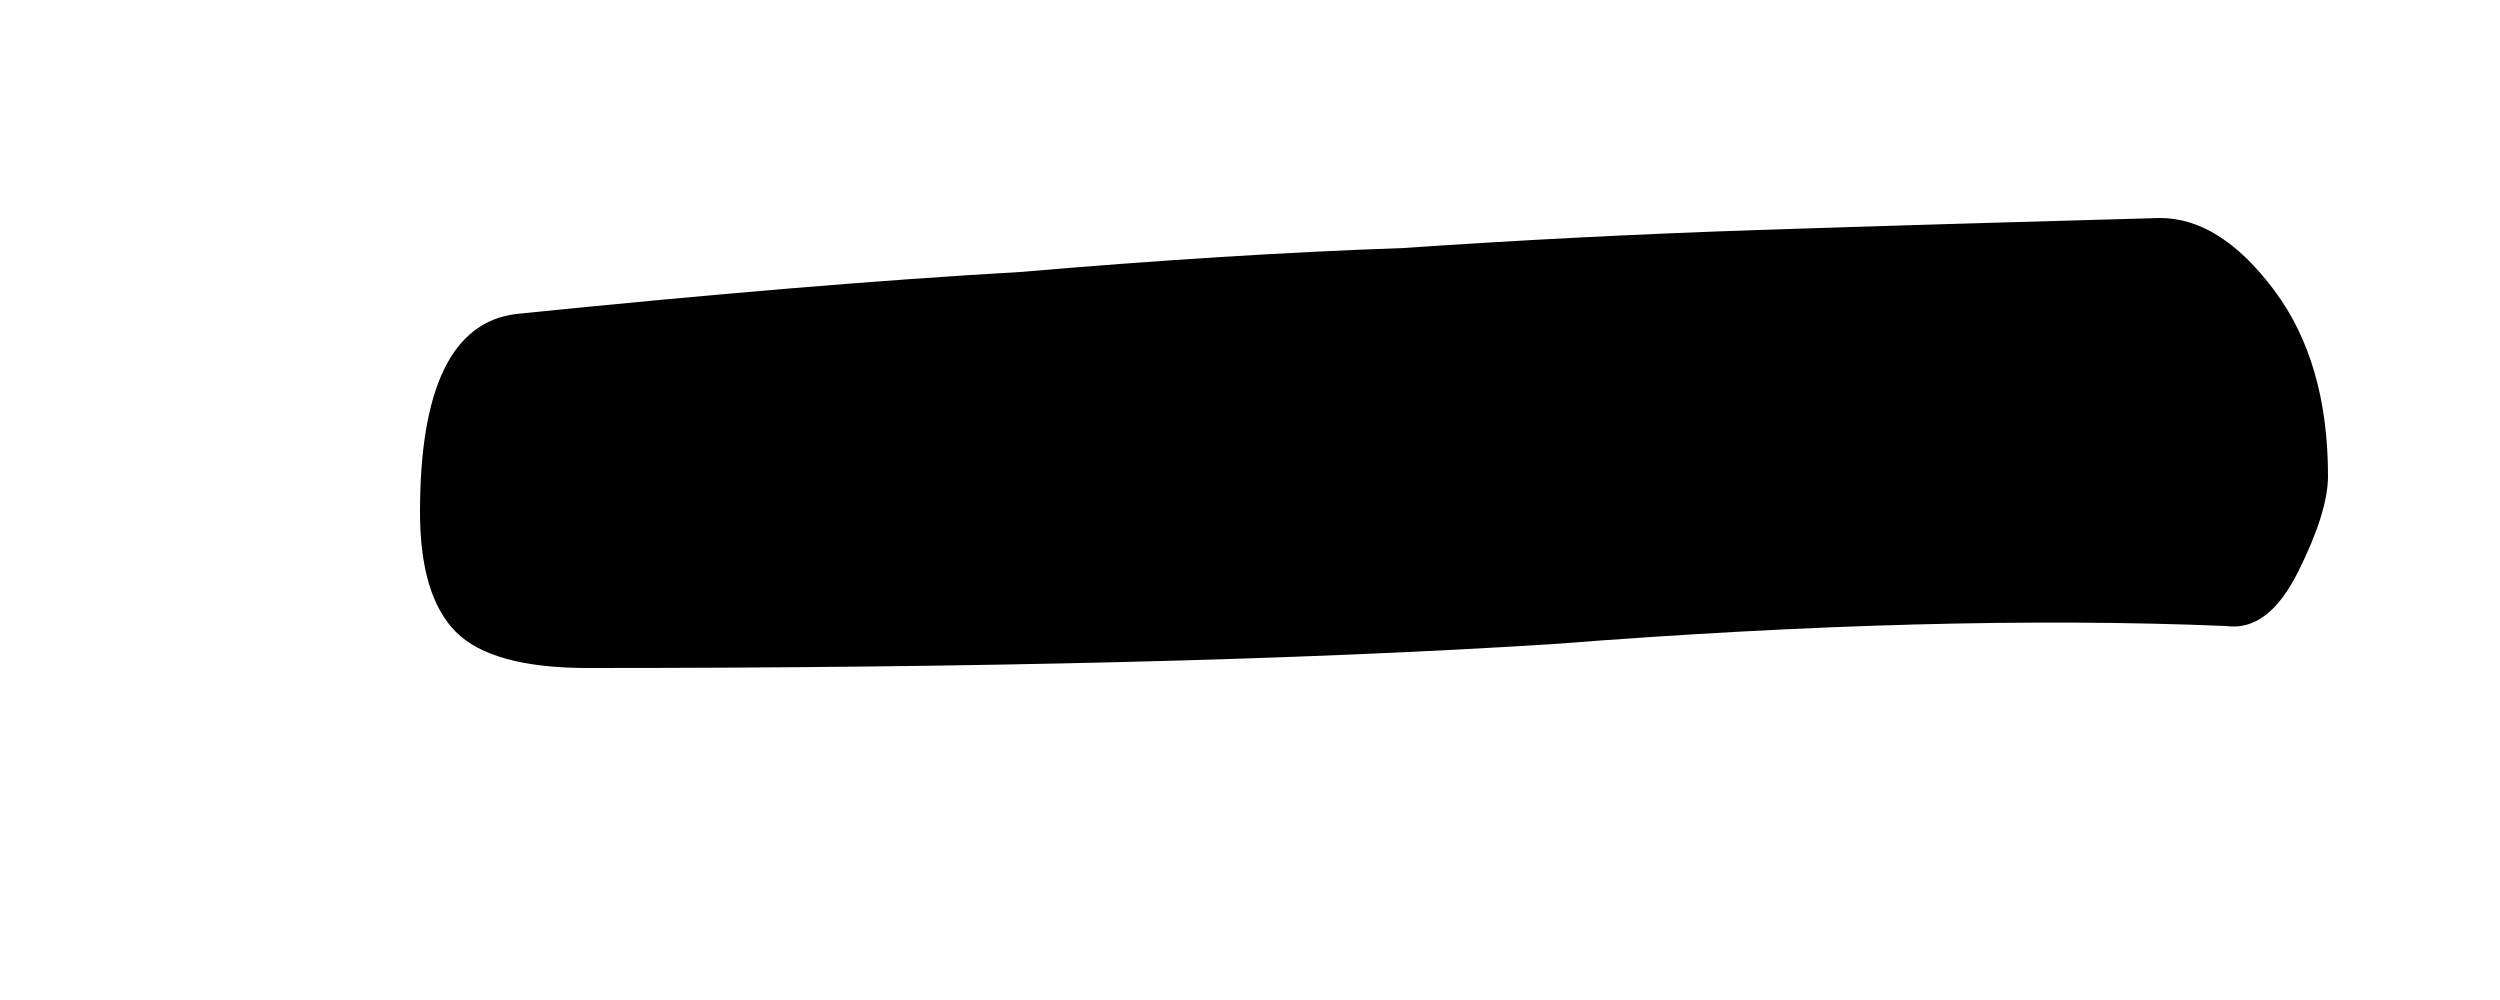
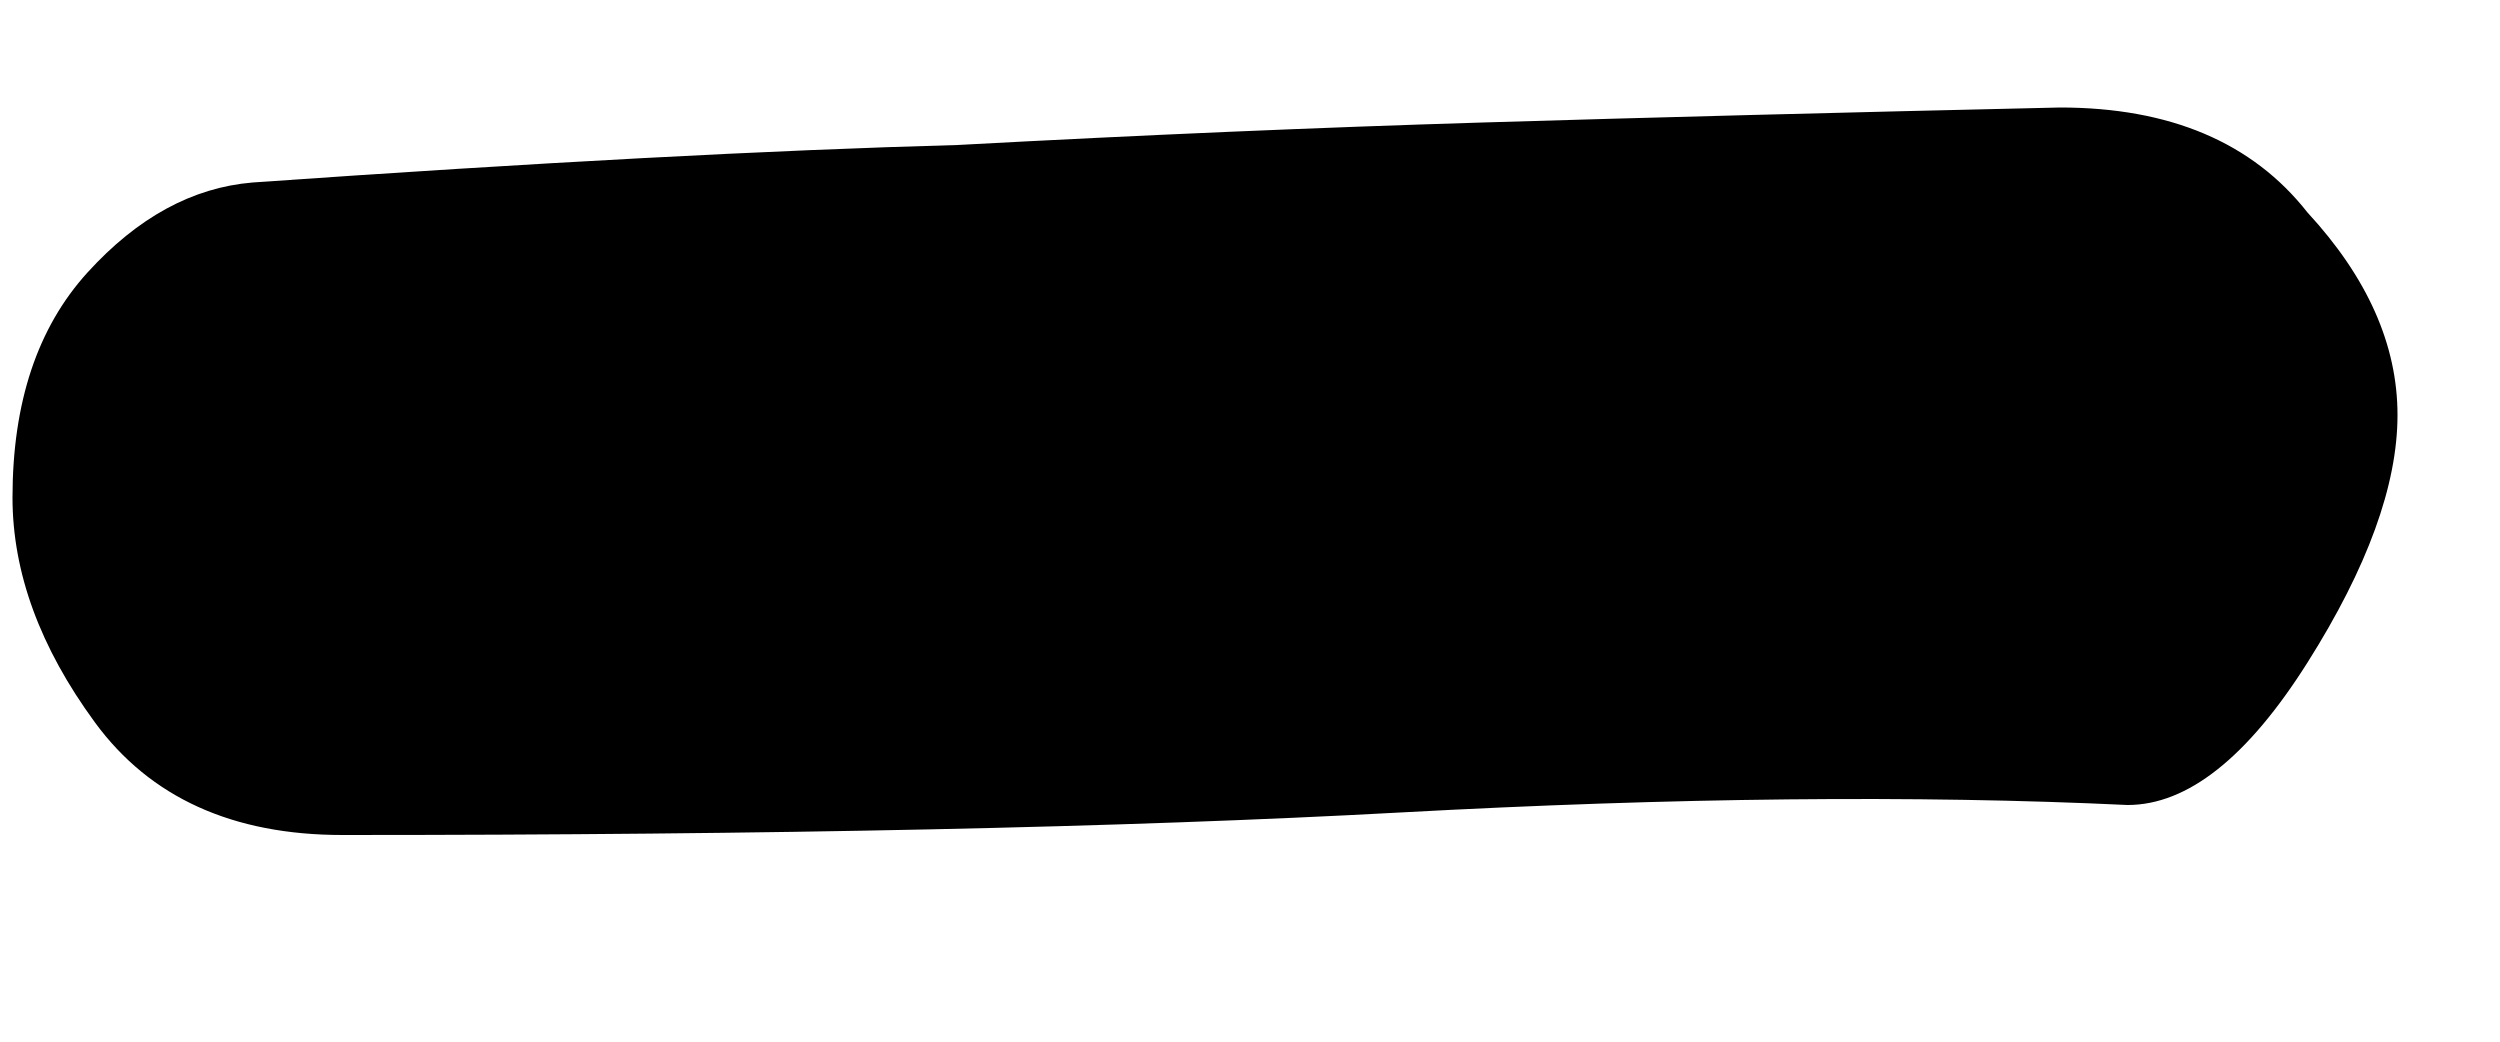
- <svg xmlns="http://www.w3.org/2000/svg" width="5" height="2" viewBox="0 0 5 2" fill="none">
-   <path d="M1.176 1.336C1.048 1.336 0.96 1.312 0.912 1.264C0.864 1.216 0.84 1.136 0.84 1.024C0.84 0.776 0.904 0.644 1.032 0.628C1.424 0.588 1.76 0.56 2.04 0.544C2.32 0.52 2.576 0.504 2.808 0.496C3.04 0.48 3.276 0.468 3.516 0.46C3.756 0.452 4.024 0.444 4.32 0.436C4.4 0.436 4.476 0.484 4.548 0.58C4.62 0.676 4.656 0.8 4.656 0.952C4.656 1 4.636 1.064 4.596 1.144C4.556 1.224 4.508 1.26 4.452 1.252C4.068 1.236 3.62 1.248 3.108 1.288C2.604 1.32 1.96 1.336 1.176 1.336Z" fill="black" />
+ <svg xmlns="http://www.w3.org/2000/svg" width="12" height="5" viewBox="0 0 12 5" fill="none">
+   <path d="M1.644 4.008C1.116 4.008 0.72 3.828 0.456 3.468C0.192 3.108 0.06 2.748 0.06 2.388C0.06 1.932 0.18 1.572 0.42 1.308C0.66 1.044 0.924 0.9 1.212 0.876C2.58 0.78 3.708 0.72 4.596 0.696C5.484 0.648 6.324 0.612 7.116 0.588C7.908 0.564 8.832 0.54 9.888 0.516C10.416 0.516 10.812 0.684 11.076 1.02C11.364 1.332 11.508 1.656 11.508 1.992C11.508 2.328 11.364 2.724 11.076 3.18C10.788 3.636 10.5 3.864 10.212 3.864C9.204 3.816 8.04 3.828 6.72 3.9C5.4 3.972 3.708 4.008 1.644 4.008Z" fill="black" />
</svg>
